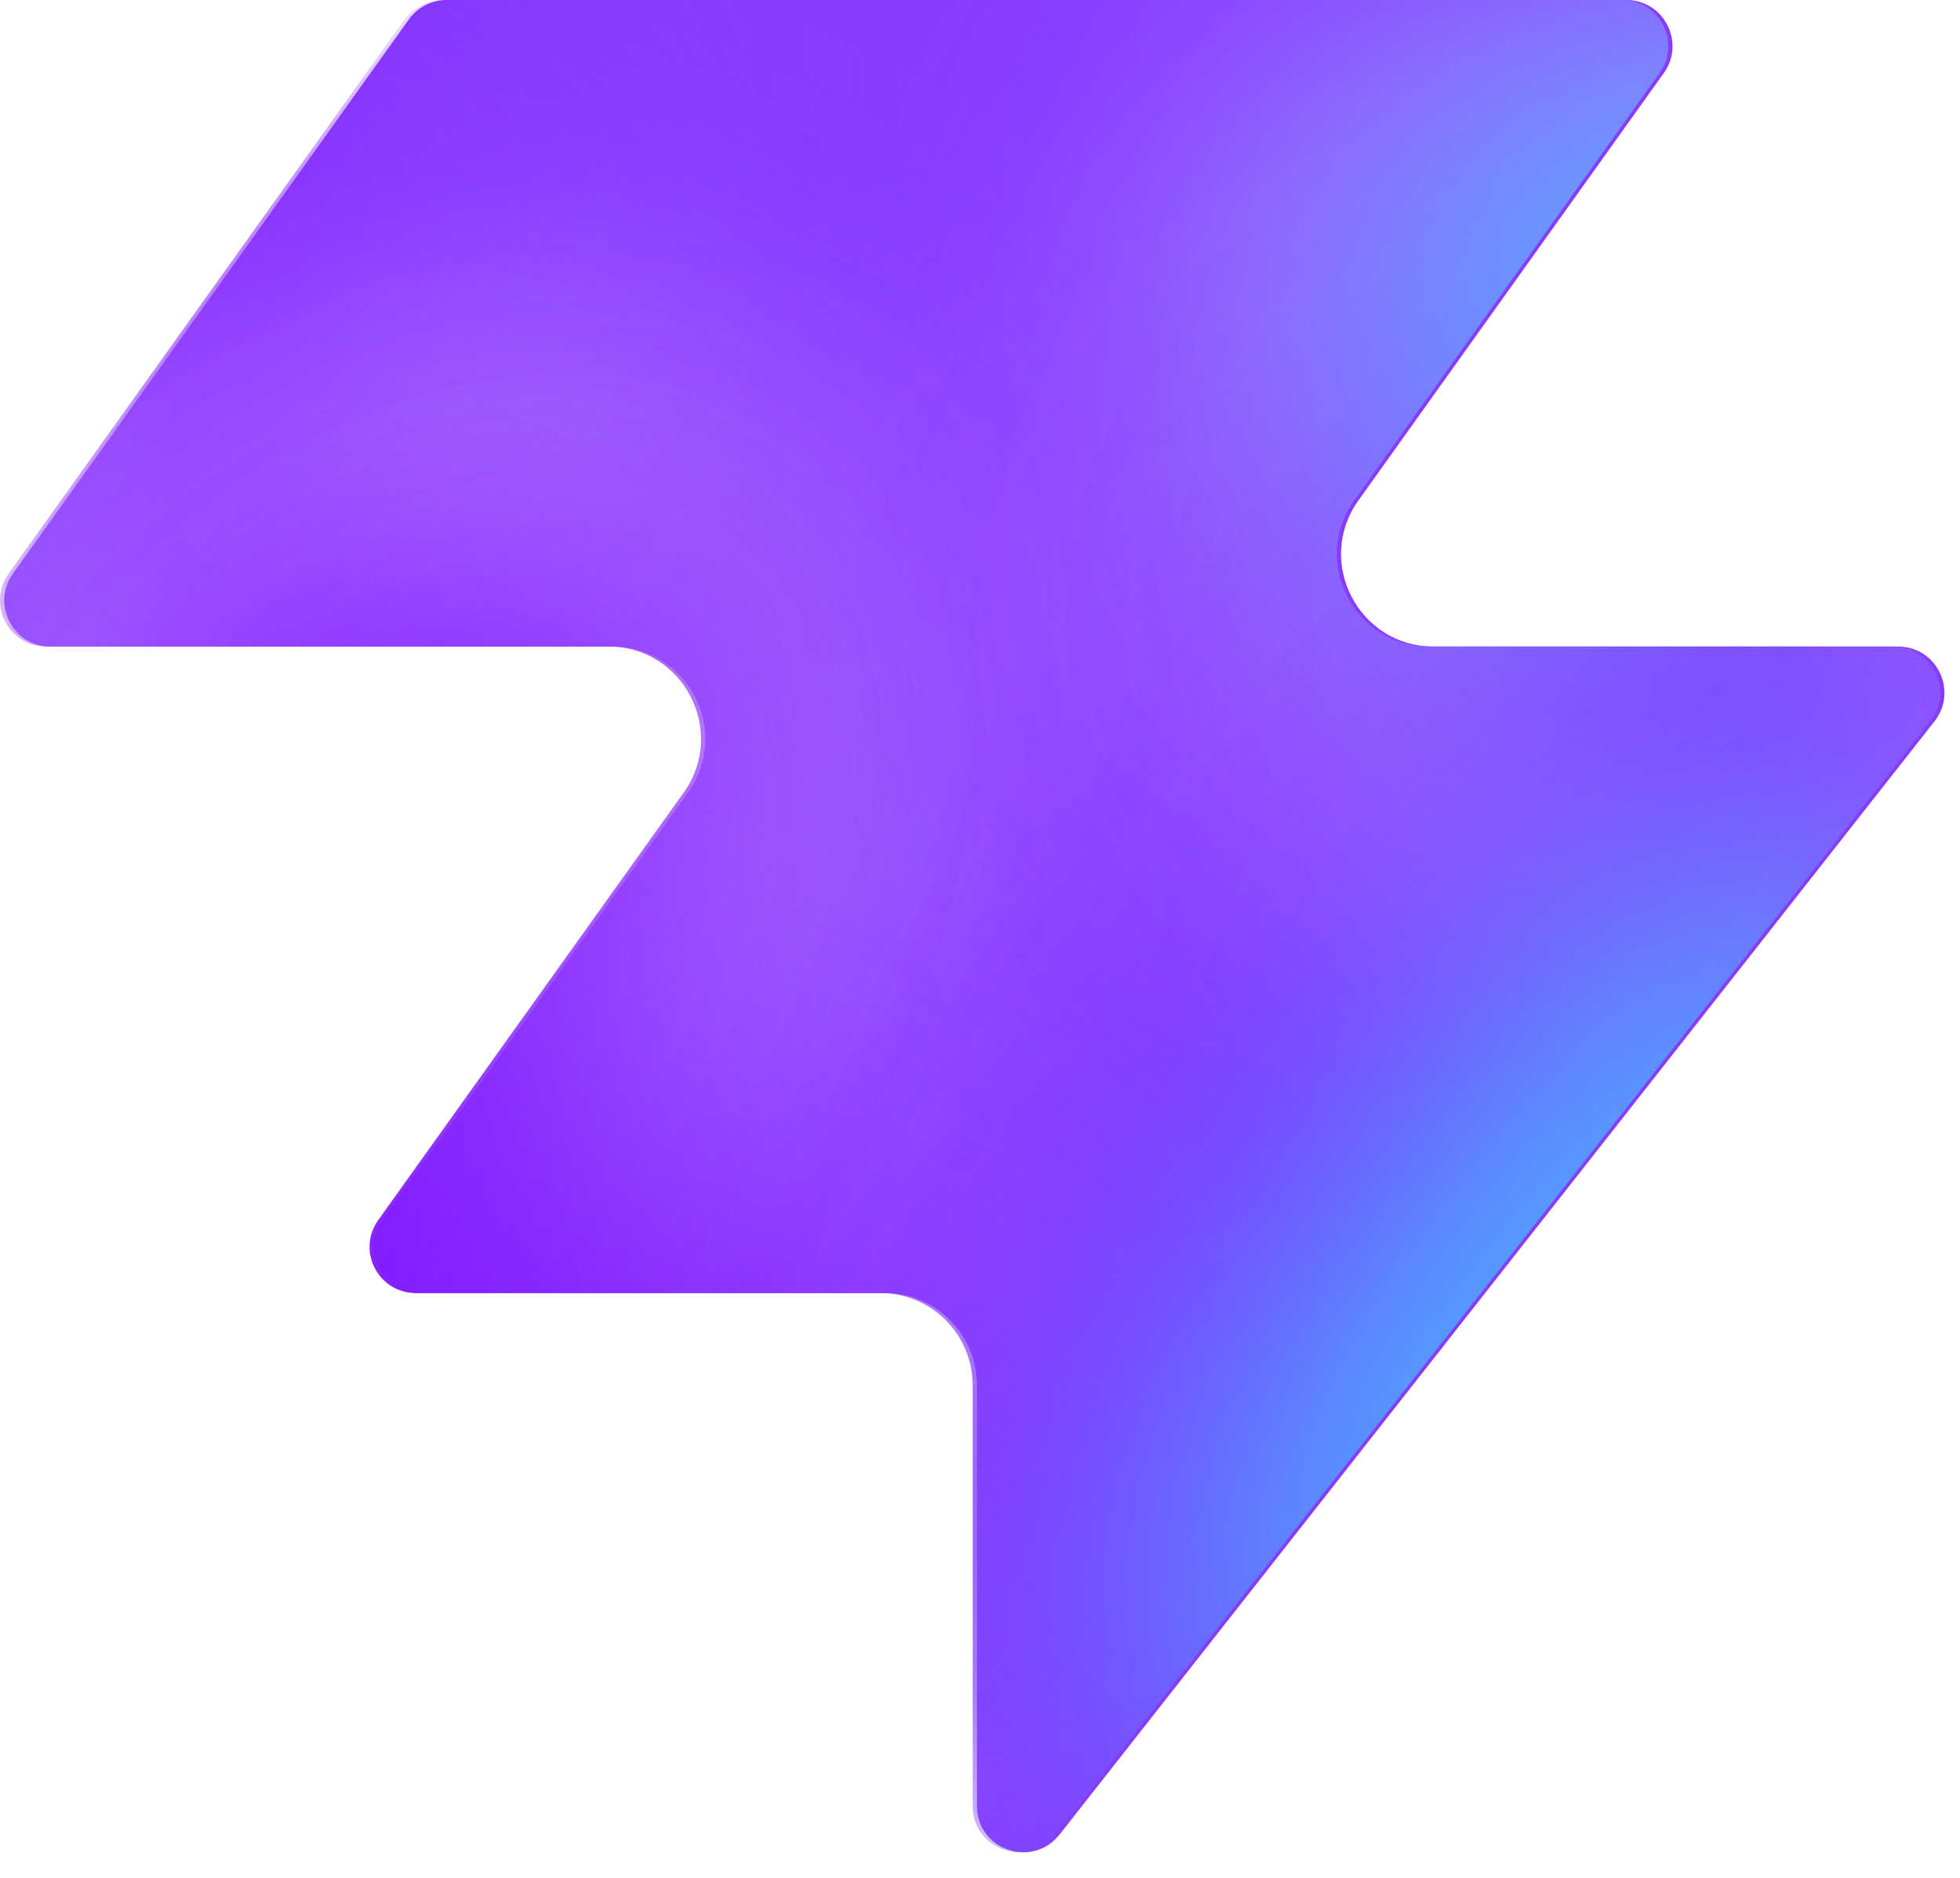
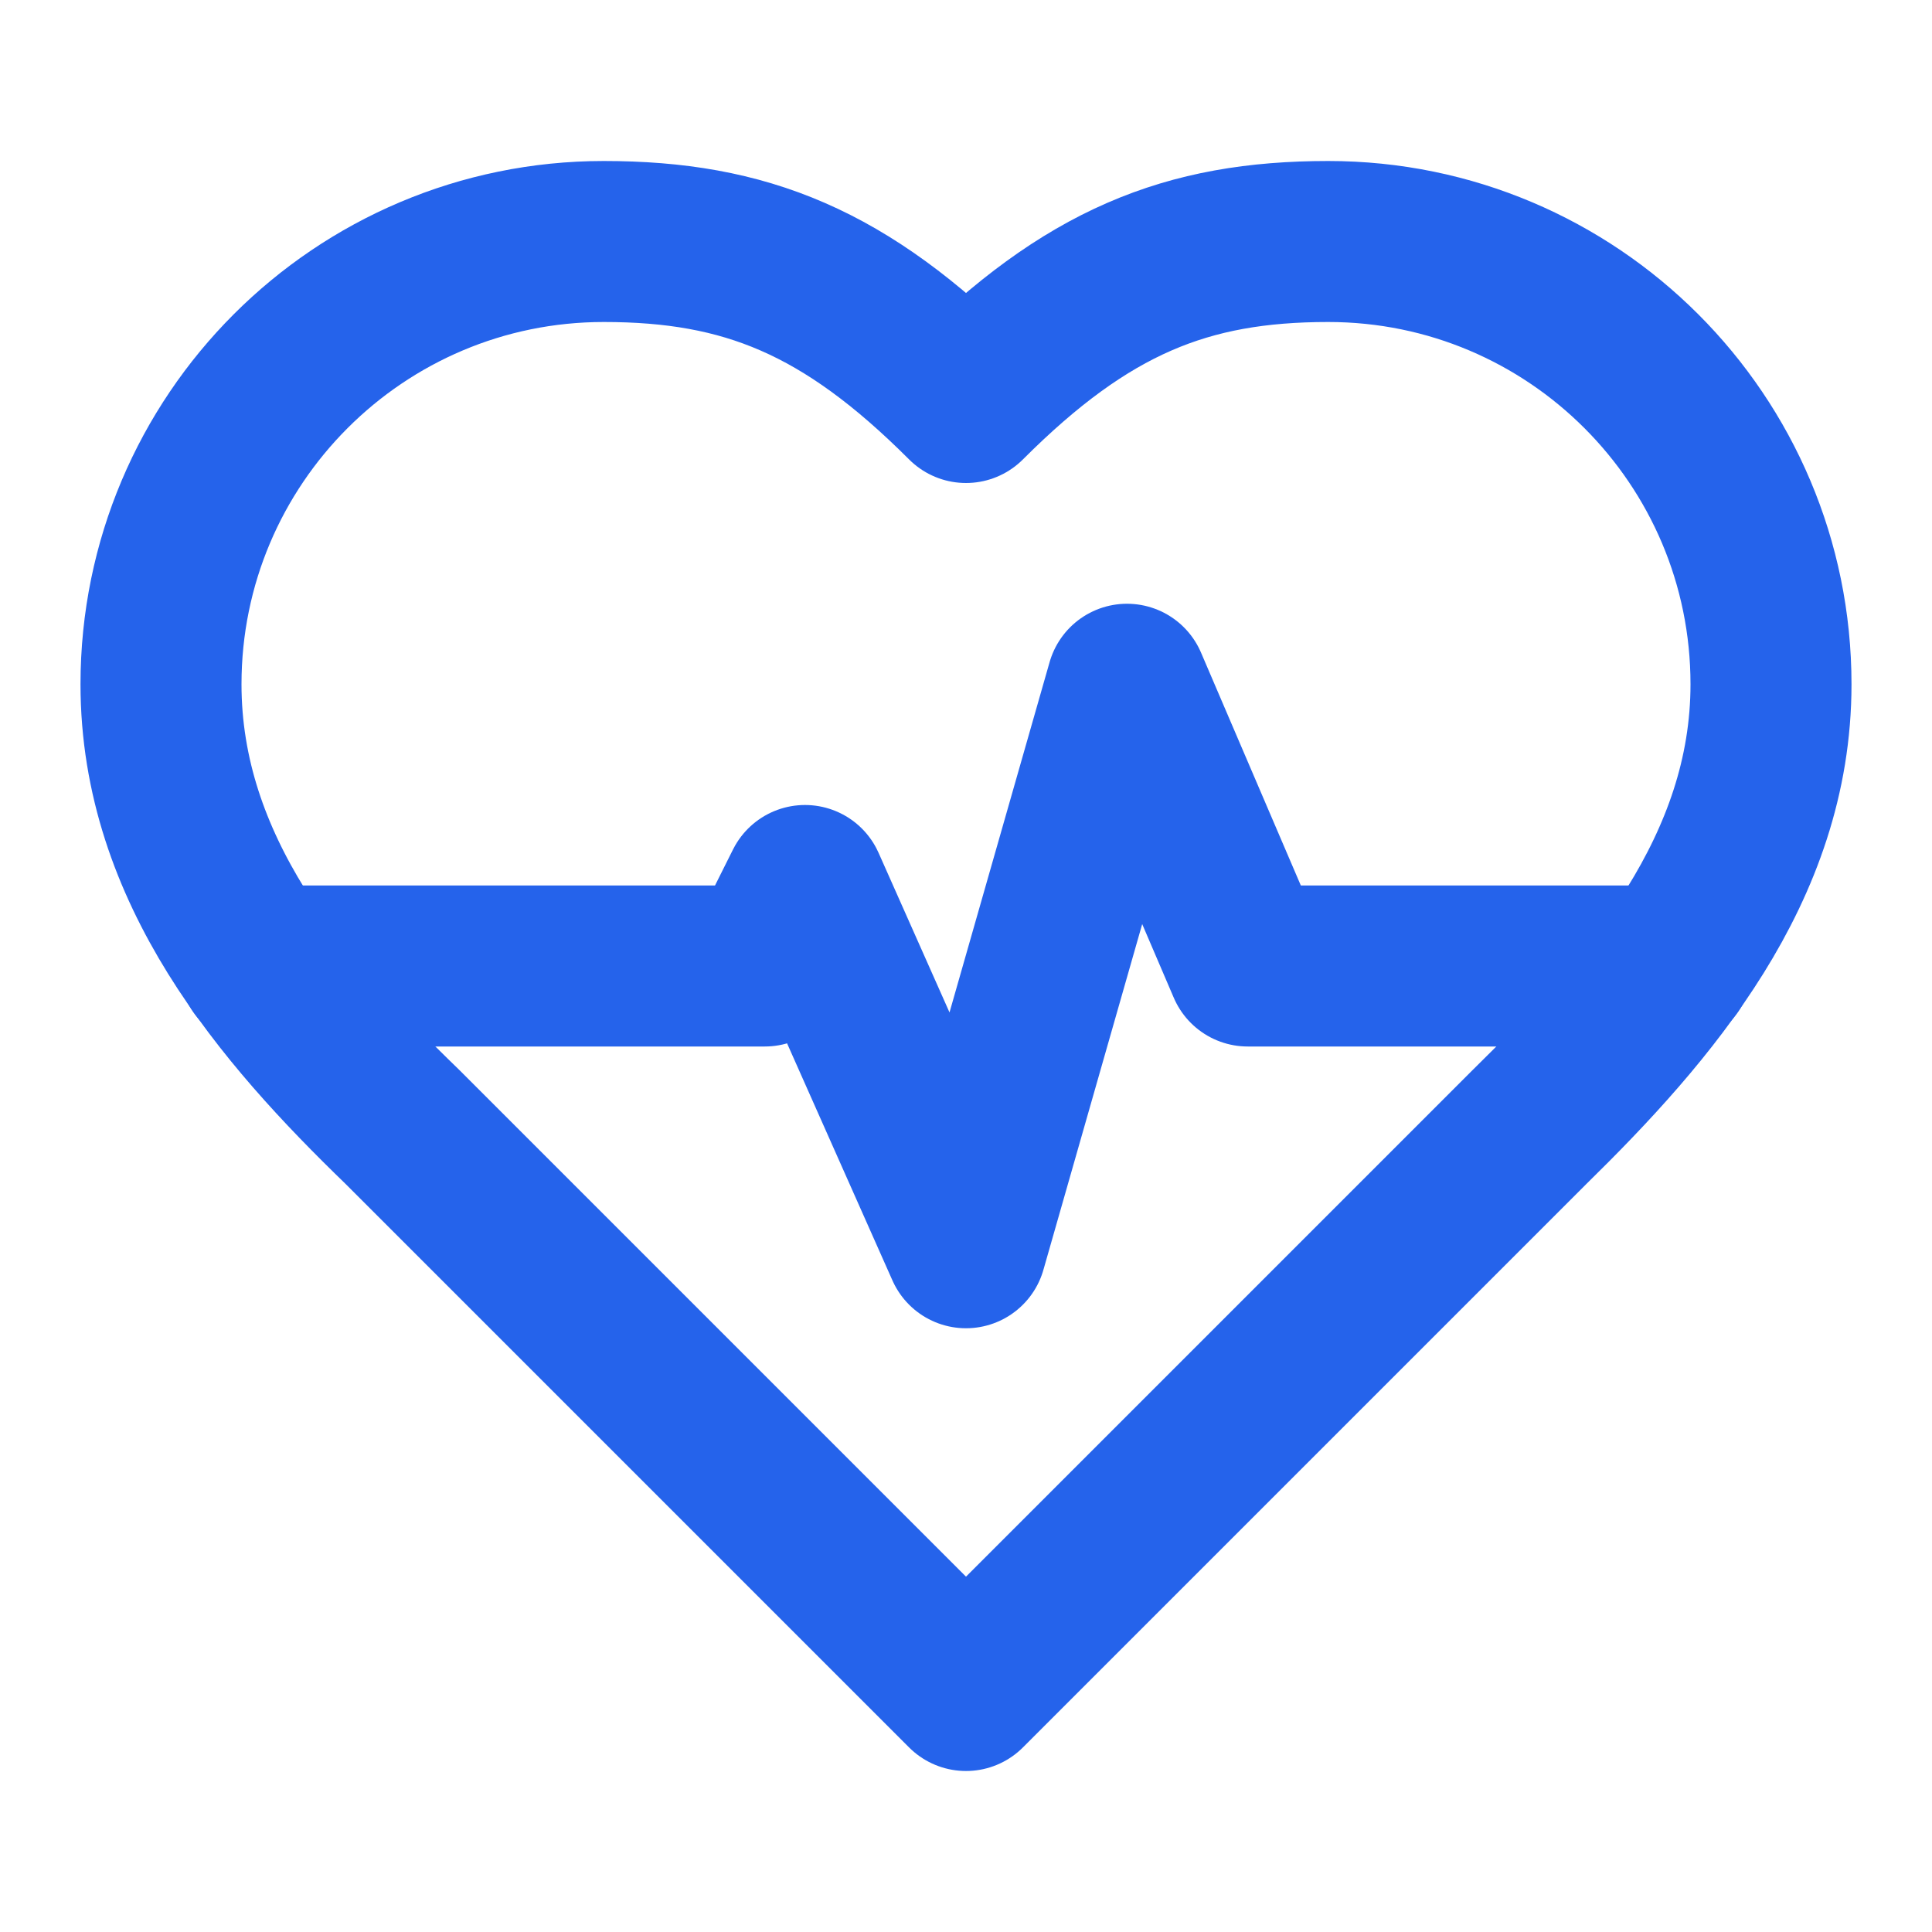
- <svg xmlns="http://www.w3.org/2000/svg" width="48" height="46" fill="none" viewBox="0 0 48 46">
-   <path fill="#863bff" d="M25.946 44.938c-.664.845-2.021.375-2.021-.698V33.937a2.26 2.26 0 0 0-2.262-2.262H10.287c-.92 0-1.456-1.04-.92-1.788l7.48-10.471c1.07-1.497 0-3.578-1.842-3.578H1.237c-.92 0-1.456-1.04-.92-1.788L10.013.474c.214-.297.556-.474.92-.474h28.894c.92 0 1.456 1.04.92 1.788l-7.48 10.471c-1.07 1.498 0 3.579 1.842 3.579h11.377c.943 0 1.473 1.088.89 1.83L25.947 44.94z" style="fill:#863bff;fill:color(display-p3 .525 .23 1);fill-opacity:1" />
-   <mask id="a" width="48" height="46" x="0" y="0" maskUnits="userSpaceOnUse" style="mask-type:alpha">
-     <path fill="#000" d="M25.842 44.938c-.664.844-2.021.375-2.021-.698V33.937a2.26 2.26 0 0 0-2.262-2.262H10.183c-.92 0-1.456-1.04-.92-1.788l7.48-10.471c1.07-1.498 0-3.579-1.842-3.579H1.133c-.92 0-1.456-1.04-.92-1.787L9.91.473c.214-.297.556-.474.92-.474h28.894c.92 0 1.456 1.04.92 1.788l-7.48 10.471c-1.07 1.498 0 3.578 1.842 3.578h11.377c.943 0 1.473 1.088.89 1.832L25.843 44.94z" style="fill:#000;fill-opacity:1" />
-   </mask>
-   <g mask="url(#a)">
-     <g filter="url(#b)">
-       <ellipse cx="5.508" cy="14.704" fill="#ede6ff" rx="5.508" ry="14.704" style="fill:#ede6ff;fill:color(display-p3 .927 .903 1);fill-opacity:1" transform="matrix(.00324 1 1 -.00324 -4.47 31.516)" />
-     </g>
-     <g filter="url(#c)">
-       <ellipse cx="10.399" cy="29.851" fill="#ede6ff" rx="10.399" ry="29.851" style="fill:#ede6ff;fill:color(display-p3 .927 .903 1);fill-opacity:1" transform="matrix(.00324 1 1 -.00324 -39.328 7.883)" />
-     </g>
-     <g filter="url(#d)">
-       <ellipse cx="5.508" cy="30.487" fill="#7e14ff" rx="5.508" ry="30.487" style="fill:#7e14ff;fill:color(display-p3 .492 .077 1);fill-opacity:1" transform="rotate(89.814 -25.913 -14.639)scale(1 -1)" />
-     </g>
-     <g filter="url(#e)">
-       <ellipse cx="5.508" cy="30.599" fill="#7e14ff" rx="5.508" ry="30.599" style="fill:#7e14ff;fill:color(display-p3 .492 .077 1);fill-opacity:1" transform="rotate(89.814 -32.644 -3.334)scale(1 -1)" />
-     </g>
-     <g filter="url(#f)">
-       <ellipse cx="5.508" cy="30.599" fill="#7e14ff" rx="5.508" ry="30.599" style="fill:#7e14ff;fill:color(display-p3 .492 .077 1);fill-opacity:1" transform="matrix(.00324 1 1 -.00324 -34.34 30.47)" />
-     </g>
-     <g filter="url(#g)">
-       <ellipse cx="14.072" cy="22.078" fill="#ede6ff" rx="14.072" ry="22.078" style="fill:#ede6ff;fill:color(display-p3 .927 .903 1);fill-opacity:1" transform="rotate(93.35 24.506 48.493)scale(-1 1)" />
-     </g>
-     <g filter="url(#h)">
-       <ellipse cx="3.47" cy="21.501" fill="#7e14ff" rx="3.47" ry="21.501" style="fill:#7e14ff;fill:color(display-p3 .492 .077 1);fill-opacity:1" transform="rotate(89.009 28.708 47.59)scale(-1 1)" />
-     </g>
-     <g filter="url(#i)">
-       <ellipse cx="3.47" cy="21.501" fill="#7e14ff" rx="3.47" ry="21.501" style="fill:#7e14ff;fill:color(display-p3 .492 .077 1);fill-opacity:1" transform="rotate(89.009 28.708 47.59)scale(-1 1)" />
-     </g>
-     <g filter="url(#j)">
-       <ellipse cx=".387" cy="8.972" fill="#7e14ff" rx="4.407" ry="29.108" style="fill:#7e14ff;fill:color(display-p3 .492 .077 1);fill-opacity:1" transform="rotate(39.51 .387 8.972)" />
-     </g>
-     <g filter="url(#k)">
-       <ellipse cx="47.523" cy="-6.092" fill="#7e14ff" rx="4.407" ry="29.108" style="fill:#7e14ff;fill:color(display-p3 .492 .077 1);fill-opacity:1" transform="rotate(37.892 47.523 -6.092)" />
-     </g>
-     <g filter="url(#l)">
-       <ellipse cx="41.412" cy="6.333" fill="#47bfff" rx="5.971" ry="9.665" style="fill:#47bfff;fill:color(display-p3 .28 .748 1);fill-opacity:1" transform="rotate(37.892 41.412 6.333)" />
-     </g>
-     <g filter="url(#m)">
-       <ellipse cx="-1.879" cy="38.332" fill="#7e14ff" rx="4.407" ry="29.108" style="fill:#7e14ff;fill:color(display-p3 .492 .077 1);fill-opacity:1" transform="rotate(37.892 -1.88 38.332)" />
-     </g>
-     <g filter="url(#n)">
-       <ellipse cx="-1.879" cy="38.332" fill="#7e14ff" rx="4.407" ry="29.108" style="fill:#7e14ff;fill:color(display-p3 .492 .077 1);fill-opacity:1" transform="rotate(37.892 -1.88 38.332)" />
-     </g>
-     <g filter="url(#o)">
-       <ellipse cx="35.651" cy="29.907" fill="#7e14ff" rx="4.407" ry="29.108" style="fill:#7e14ff;fill:color(display-p3 .492 .077 1);fill-opacity:1" transform="rotate(37.892 35.651 29.907)" />
-     </g>
-     <g filter="url(#p)">
-       <ellipse cx="38.418" cy="32.4" fill="#47bfff" rx="5.971" ry="15.297" style="fill:#47bfff;fill:color(display-p3 .28 .748 1);fill-opacity:1" transform="rotate(37.892 38.418 32.4)" />
-     </g>
-   </g>
-   <defs>
-     <filter id="b" width="60.045" height="41.654" x="-19.77" y="16.149" color-interpolation-filters="sRGB" filterUnits="userSpaceOnUse">
-       <feFlood flood-opacity="0" result="BackgroundImageFix" />
-       <feBlend in="SourceGraphic" in2="BackgroundImageFix" result="shape" />
-       <feGaussianBlur result="effect1_foregroundBlur_2002_17158" stdDeviation="7.659" />
-     </filter>
-     <filter id="c" width="90.34" height="51.437" x="-54.613" y="-7.533" color-interpolation-filters="sRGB" filterUnits="userSpaceOnUse">
-       <feFlood flood-opacity="0" result="BackgroundImageFix" />
-       <feBlend in="SourceGraphic" in2="BackgroundImageFix" result="shape" />
-       <feGaussianBlur result="effect1_foregroundBlur_2002_17158" stdDeviation="7.659" />
-     </filter>
-     <filter id="d" width="79.355" height="29.4" x="-49.64" y="2.03" color-interpolation-filters="sRGB" filterUnits="userSpaceOnUse">
-       <feFlood flood-opacity="0" result="BackgroundImageFix" />
-       <feBlend in="SourceGraphic" in2="BackgroundImageFix" result="shape" />
-       <feGaussianBlur result="effect1_foregroundBlur_2002_17158" stdDeviation="4.596" />
-     </filter>
-     <filter id="e" width="79.579" height="29.4" x="-45.045" y="20.029" color-interpolation-filters="sRGB" filterUnits="userSpaceOnUse">
-       <feFlood flood-opacity="0" result="BackgroundImageFix" />
-       <feBlend in="SourceGraphic" in2="BackgroundImageFix" result="shape" />
-       <feGaussianBlur result="effect1_foregroundBlur_2002_17158" stdDeviation="4.596" />
-     </filter>
-     <filter id="f" width="79.579" height="29.4" x="-43.513" y="21.178" color-interpolation-filters="sRGB" filterUnits="userSpaceOnUse">
-       <feFlood flood-opacity="0" result="BackgroundImageFix" />
-       <feBlend in="SourceGraphic" in2="BackgroundImageFix" result="shape" />
-       <feGaussianBlur result="effect1_foregroundBlur_2002_17158" stdDeviation="4.596" />
-     </filter>
-     <filter id="g" width="74.749" height="58.852" x="15.756" y="-17.901" color-interpolation-filters="sRGB" filterUnits="userSpaceOnUse">
-       <feFlood flood-opacity="0" result="BackgroundImageFix" />
-       <feBlend in="SourceGraphic" in2="BackgroundImageFix" result="shape" />
-       <feGaussianBlur result="effect1_foregroundBlur_2002_17158" stdDeviation="7.659" />
-     </filter>
-     <filter id="h" width="61.377" height="25.362" x="23.548" y="2.284" color-interpolation-filters="sRGB" filterUnits="userSpaceOnUse">
-       <feFlood flood-opacity="0" result="BackgroundImageFix" />
-       <feBlend in="SourceGraphic" in2="BackgroundImageFix" result="shape" />
-       <feGaussianBlur result="effect1_foregroundBlur_2002_17158" stdDeviation="4.596" />
-     </filter>
-     <filter id="i" width="61.377" height="25.362" x="23.548" y="2.284" color-interpolation-filters="sRGB" filterUnits="userSpaceOnUse">
-       <feFlood flood-opacity="0" result="BackgroundImageFix" />
-       <feBlend in="SourceGraphic" in2="BackgroundImageFix" result="shape" />
-       <feGaussianBlur result="effect1_foregroundBlur_2002_17158" stdDeviation="4.596" />
-     </filter>
-     <filter id="j" width="56.045" height="63.649" x="-27.636" y="-22.853" color-interpolation-filters="sRGB" filterUnits="userSpaceOnUse">
-       <feFlood flood-opacity="0" result="BackgroundImageFix" />
-       <feBlend in="SourceGraphic" in2="BackgroundImageFix" result="shape" />
-       <feGaussianBlur result="effect1_foregroundBlur_2002_17158" stdDeviation="4.596" />
-     </filter>
-     <filter id="k" width="54.814" height="64.646" x="20.116" y="-38.415" color-interpolation-filters="sRGB" filterUnits="userSpaceOnUse">
-       <feFlood flood-opacity="0" result="BackgroundImageFix" />
-       <feBlend in="SourceGraphic" in2="BackgroundImageFix" result="shape" />
-       <feGaussianBlur result="effect1_foregroundBlur_2002_17158" stdDeviation="4.596" />
-     </filter>
-     <filter id="l" width="33.541" height="35.313" x="24.641" y="-11.323" color-interpolation-filters="sRGB" filterUnits="userSpaceOnUse">
-       <feFlood flood-opacity="0" result="BackgroundImageFix" />
-       <feBlend in="SourceGraphic" in2="BackgroundImageFix" result="shape" />
-       <feGaussianBlur result="effect1_foregroundBlur_2002_17158" stdDeviation="4.596" />
-     </filter>
-     <filter id="m" width="54.814" height="64.646" x="-29.286" y="6.009" color-interpolation-filters="sRGB" filterUnits="userSpaceOnUse">
-       <feFlood flood-opacity="0" result="BackgroundImageFix" />
-       <feBlend in="SourceGraphic" in2="BackgroundImageFix" result="shape" />
-       <feGaussianBlur result="effect1_foregroundBlur_2002_17158" stdDeviation="4.596" />
-     </filter>
-     <filter id="n" width="54.814" height="64.646" x="-29.286" y="6.009" color-interpolation-filters="sRGB" filterUnits="userSpaceOnUse">
-       <feFlood flood-opacity="0" result="BackgroundImageFix" />
-       <feBlend in="SourceGraphic" in2="BackgroundImageFix" result="shape" />
-       <feGaussianBlur result="effect1_foregroundBlur_2002_17158" stdDeviation="4.596" />
-     </filter>
-     <filter id="o" width="54.814" height="64.646" x="8.244" y="-2.416" color-interpolation-filters="sRGB" filterUnits="userSpaceOnUse">
-       <feFlood flood-opacity="0" result="BackgroundImageFix" />
-       <feBlend in="SourceGraphic" in2="BackgroundImageFix" result="shape" />
-       <feGaussianBlur result="effect1_foregroundBlur_2002_17158" stdDeviation="4.596" />
-     </filter>
-     <filter id="p" width="39.409" height="43.623" x="18.713" y="10.588" color-interpolation-filters="sRGB" filterUnits="userSpaceOnUse">
-       <feFlood flood-opacity="0" result="BackgroundImageFix" />
-       <feBlend in="SourceGraphic" in2="BackgroundImageFix" result="shape" />
-       <feGaussianBlur result="effect1_foregroundBlur_2002_17158" stdDeviation="4.596" />
-     </filter>
-   </defs>
+ <svg xmlns="http://www.w3.org/2000/svg" width="24" height="24" viewBox="0 0 24 24" fill="none" stroke="#2563eb" stroke-width="2" stroke-linecap="round" stroke-linejoin="round" class="lucide lucide-heart-pulse">
+   <path d="M19 14c1.49-1.46 3-3.21 3-5.5A5.5 5.5 0 0 0 16.5 3c-1.76 0-3 .5-4.5 2-1.5-1.5-2.74-2-4.5-2A5.5 5.5 0 0 0 2 8.5c0 2.3 1.5 4.05 3 5.5l7 7Z" />
+   <path d="M3.22 12H9.5l.5-1 2 4.5 2-7 1.5 3.5h5.27" />
</svg>
